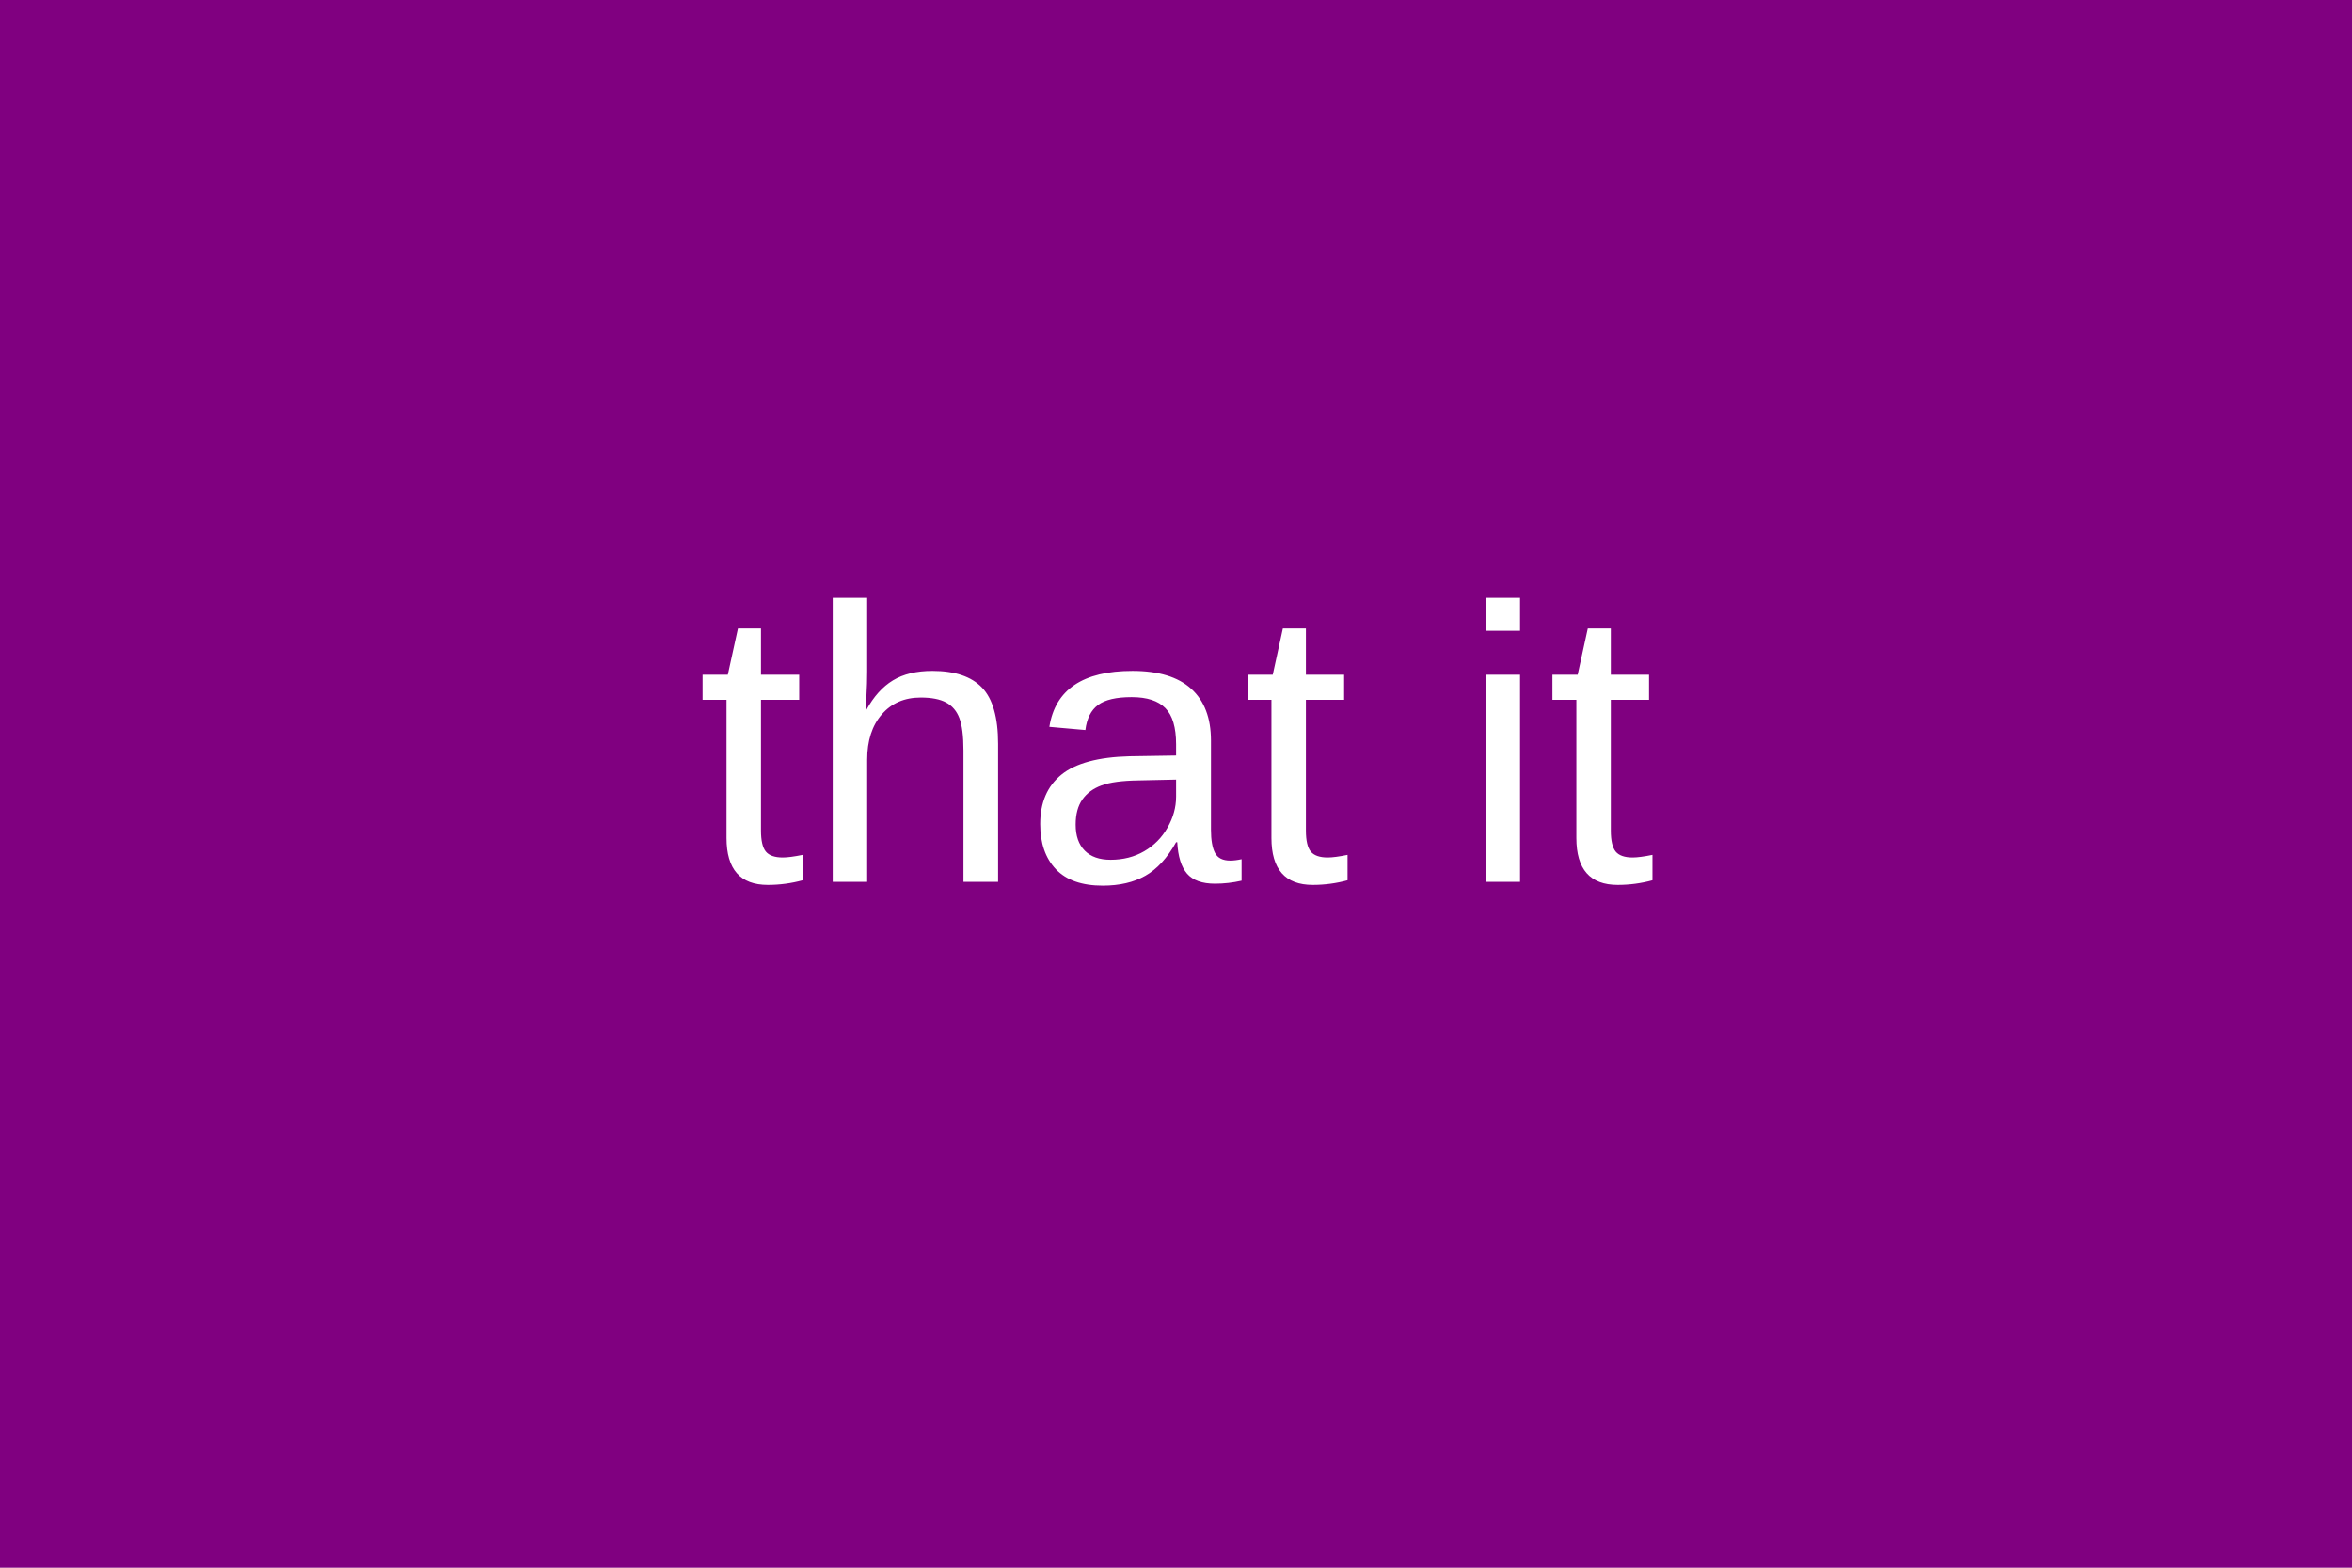
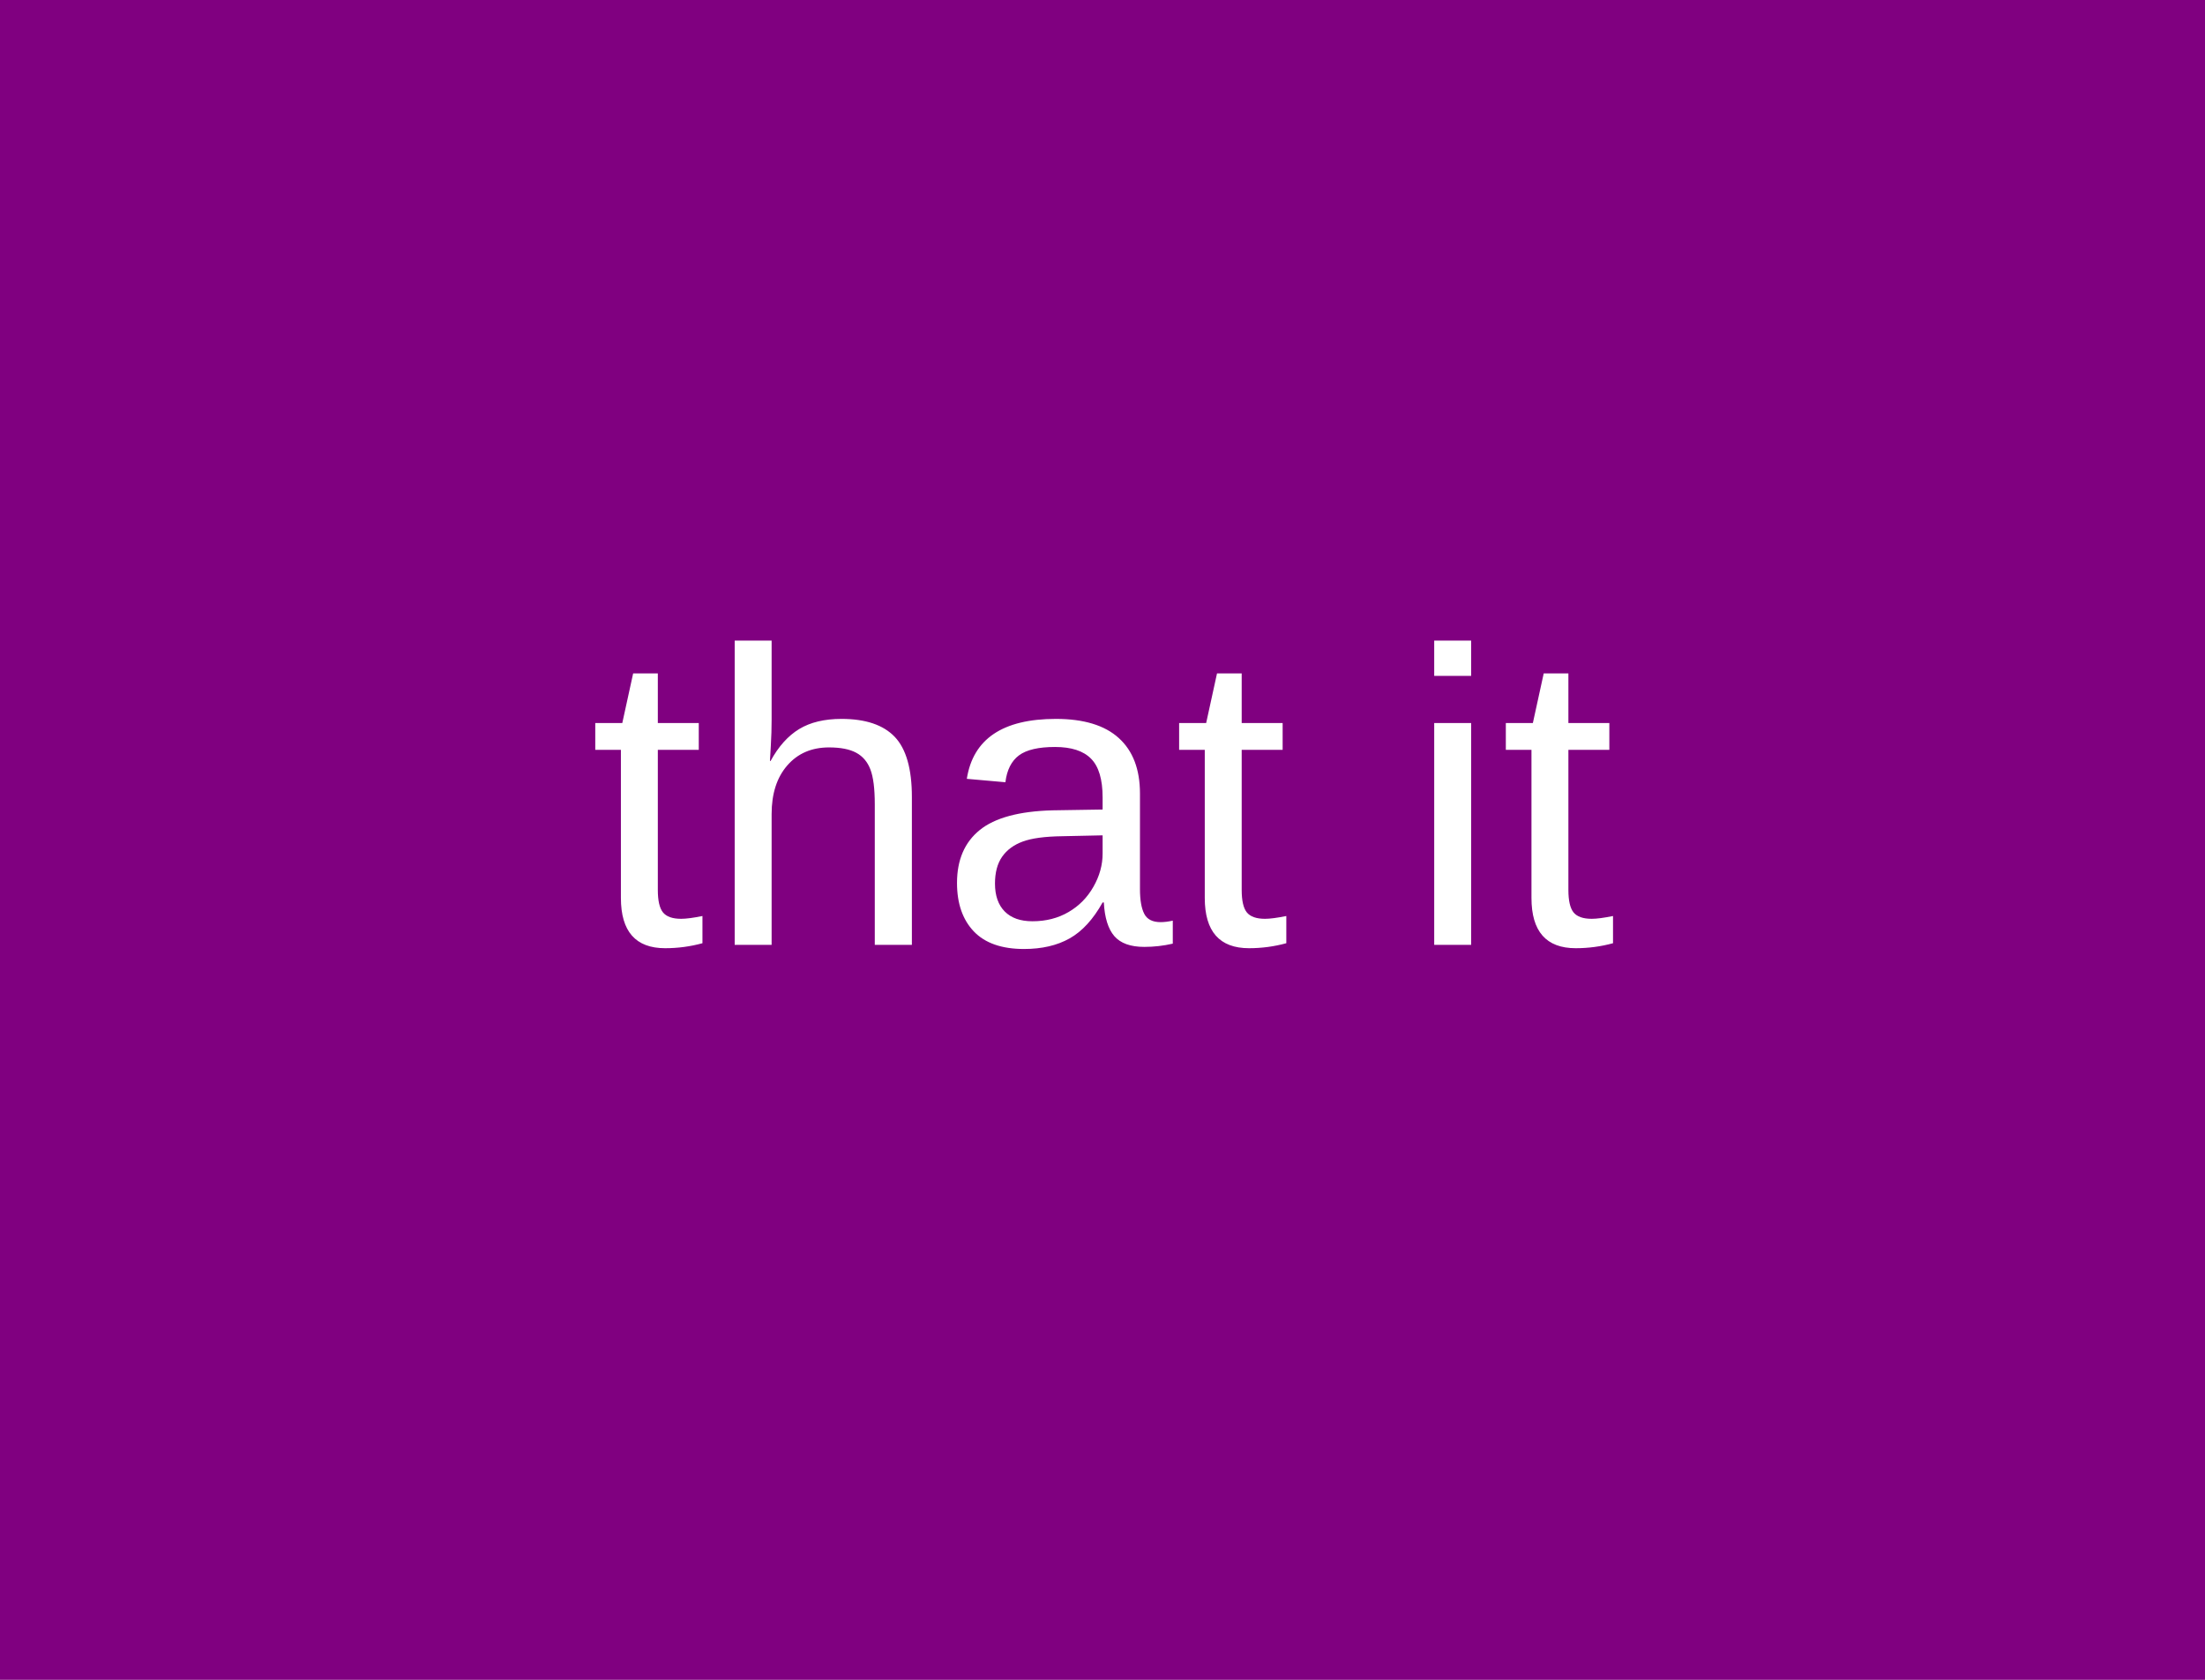
- <svg xmlns="http://www.w3.org/2000/svg" baseProfile="tiny" height="300" version="1.2" width="450.0">
+ <svg xmlns="http://www.w3.org/2000/svg" baseProfile="tiny" height="300" version="1.2" width="393.75">
  <defs />
  <rect fill="purple" height="100%" width="100%" x="0" y="0" />
-   <text fill="white" font-family="Arial" font-size="75" text-anchor="middle" x="225.0" y="168.75">that it
- </text>
+   <text fill="white" font-family="Arial" font-size="75" text-anchor="middle" x="196.875" y="168.75">that it</text>
</svg>
